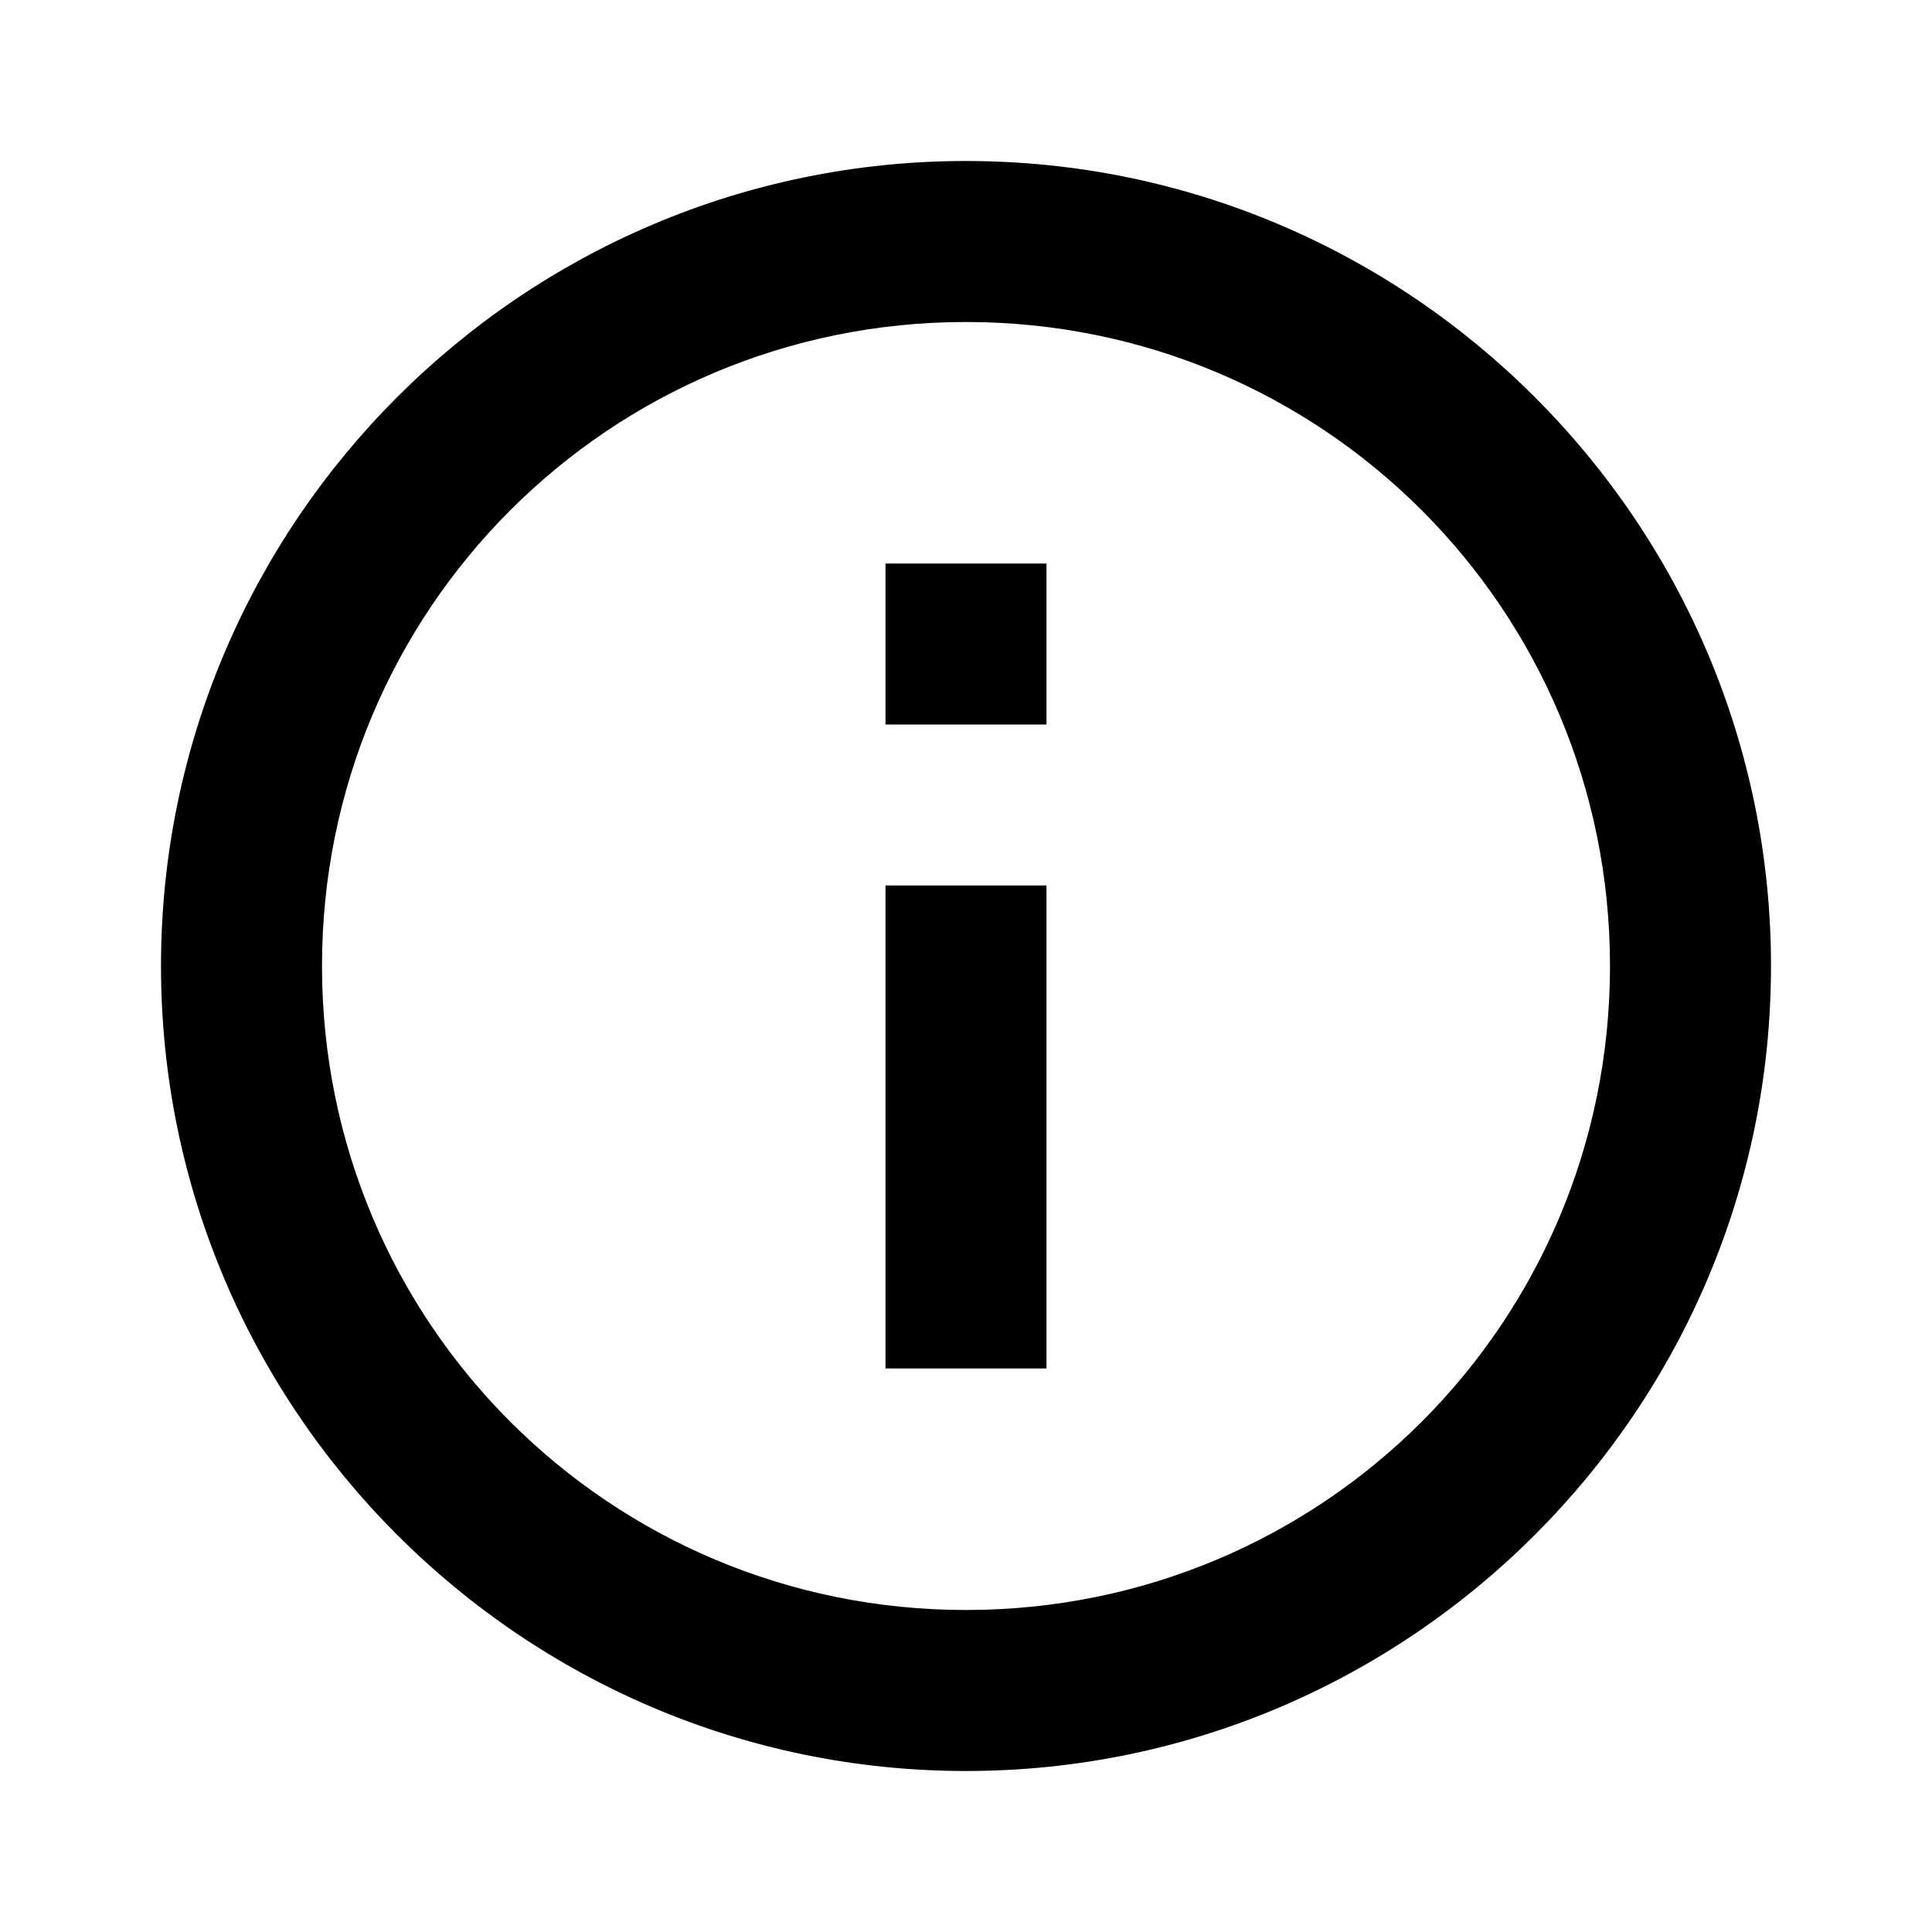
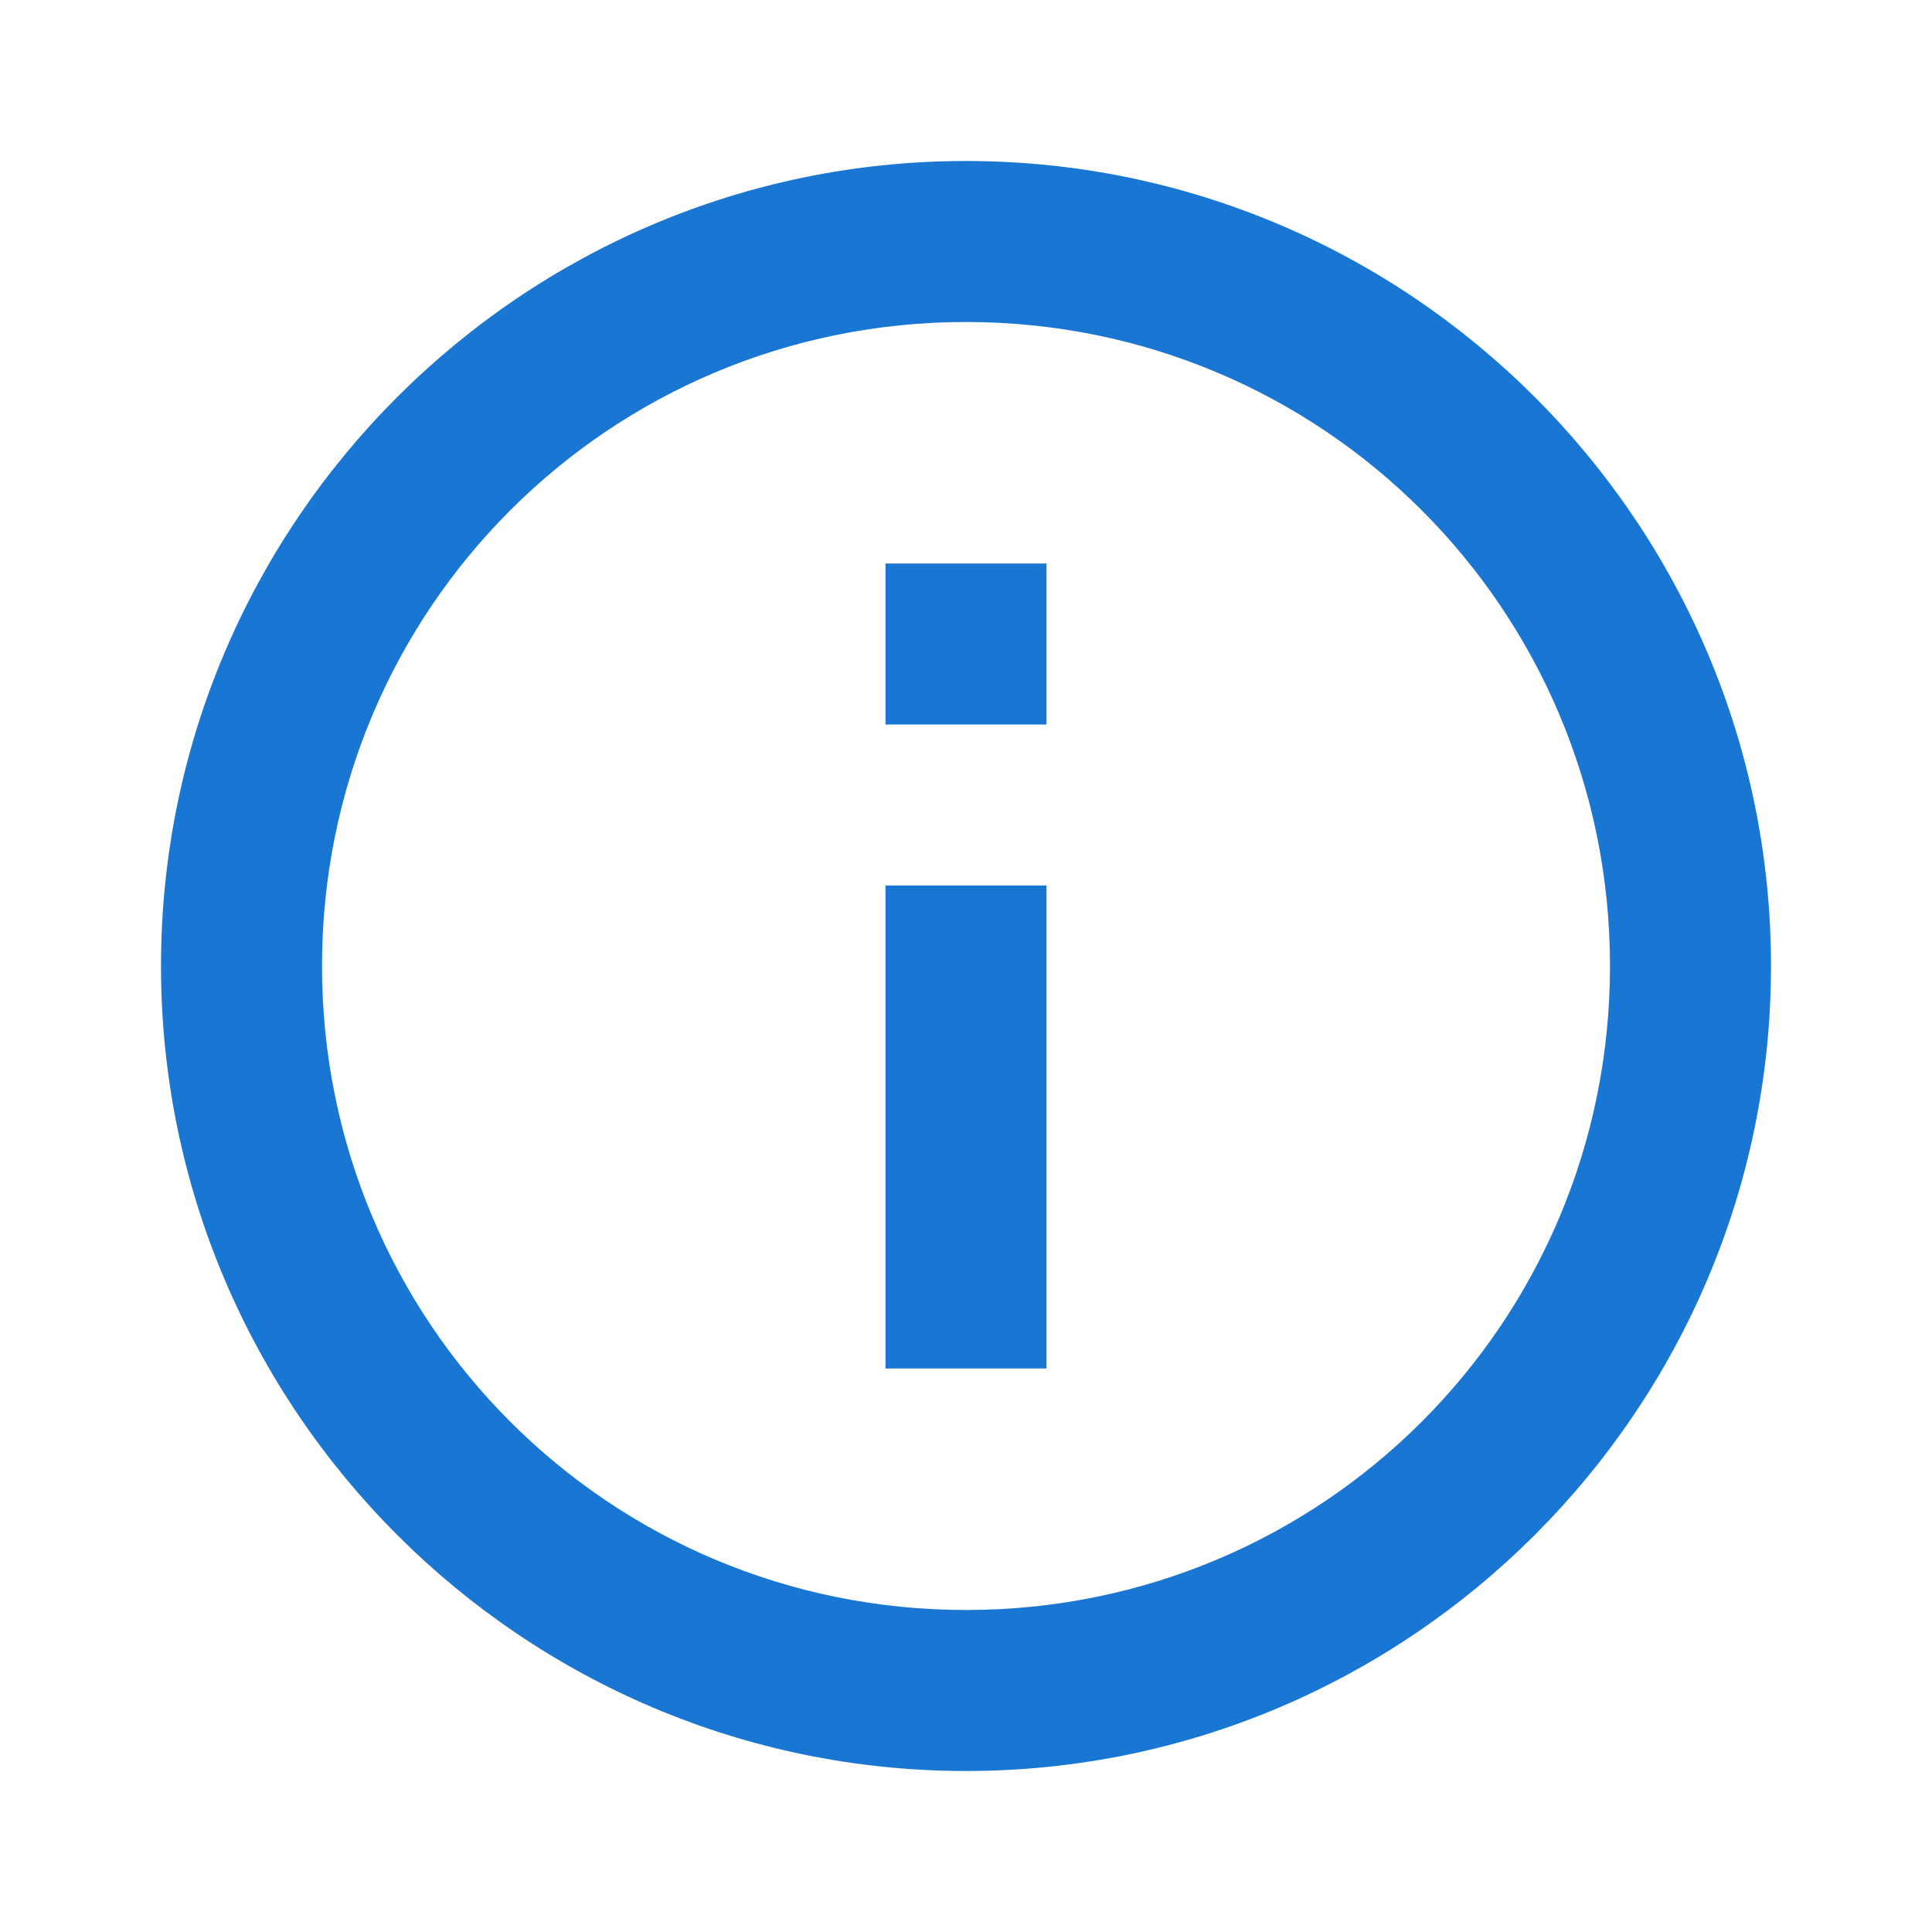
<svg xmlns="http://www.w3.org/2000/svg" fill="#000000" viewBox="0 0 24 24" width="24px" height="24px">
-   <path d="M 12 2 C 6.489 2 2 6.489 2 12 C 2 17.511 6.489 22 12 22 C 17.511 22 22 17.511 22 12 C 22 6.489 17.511 2 12 2 z M 12 4 C 16.43 4 20 7.57 20 12 C 20 16.43 16.43 20 12 20 C 7.57 20 4 16.43 4 12 C 4 7.57 7.57 4 12 4 z M 11 7 L 11 9 L 13 9 L 13 7 L 11 7 z M 11 11 L 11 17 L 13 17 L 13 11 L 11 11 z" />
+   <path fill="#1976d2" d="M 12 2 C 6.489 2 2 6.489 2 12 C 2 17.511 6.489 22 12 22 C 17.511 22 22 17.511 22 12 C 22 6.489 17.511 2 12 2 z M 12 4 C 16.43 4 20 7.57 20 12 C 20 16.43 16.43 20 12 20 C 7.57 20 4 16.43 4 12 C 4 7.57 7.57 4 12 4 z M 11 7 L 11 9 L 13 9 L 13 7 L 11 7 z M 11 11 L 11 17 L 13 17 L 13 11 L 11 11 z" />
</svg>
